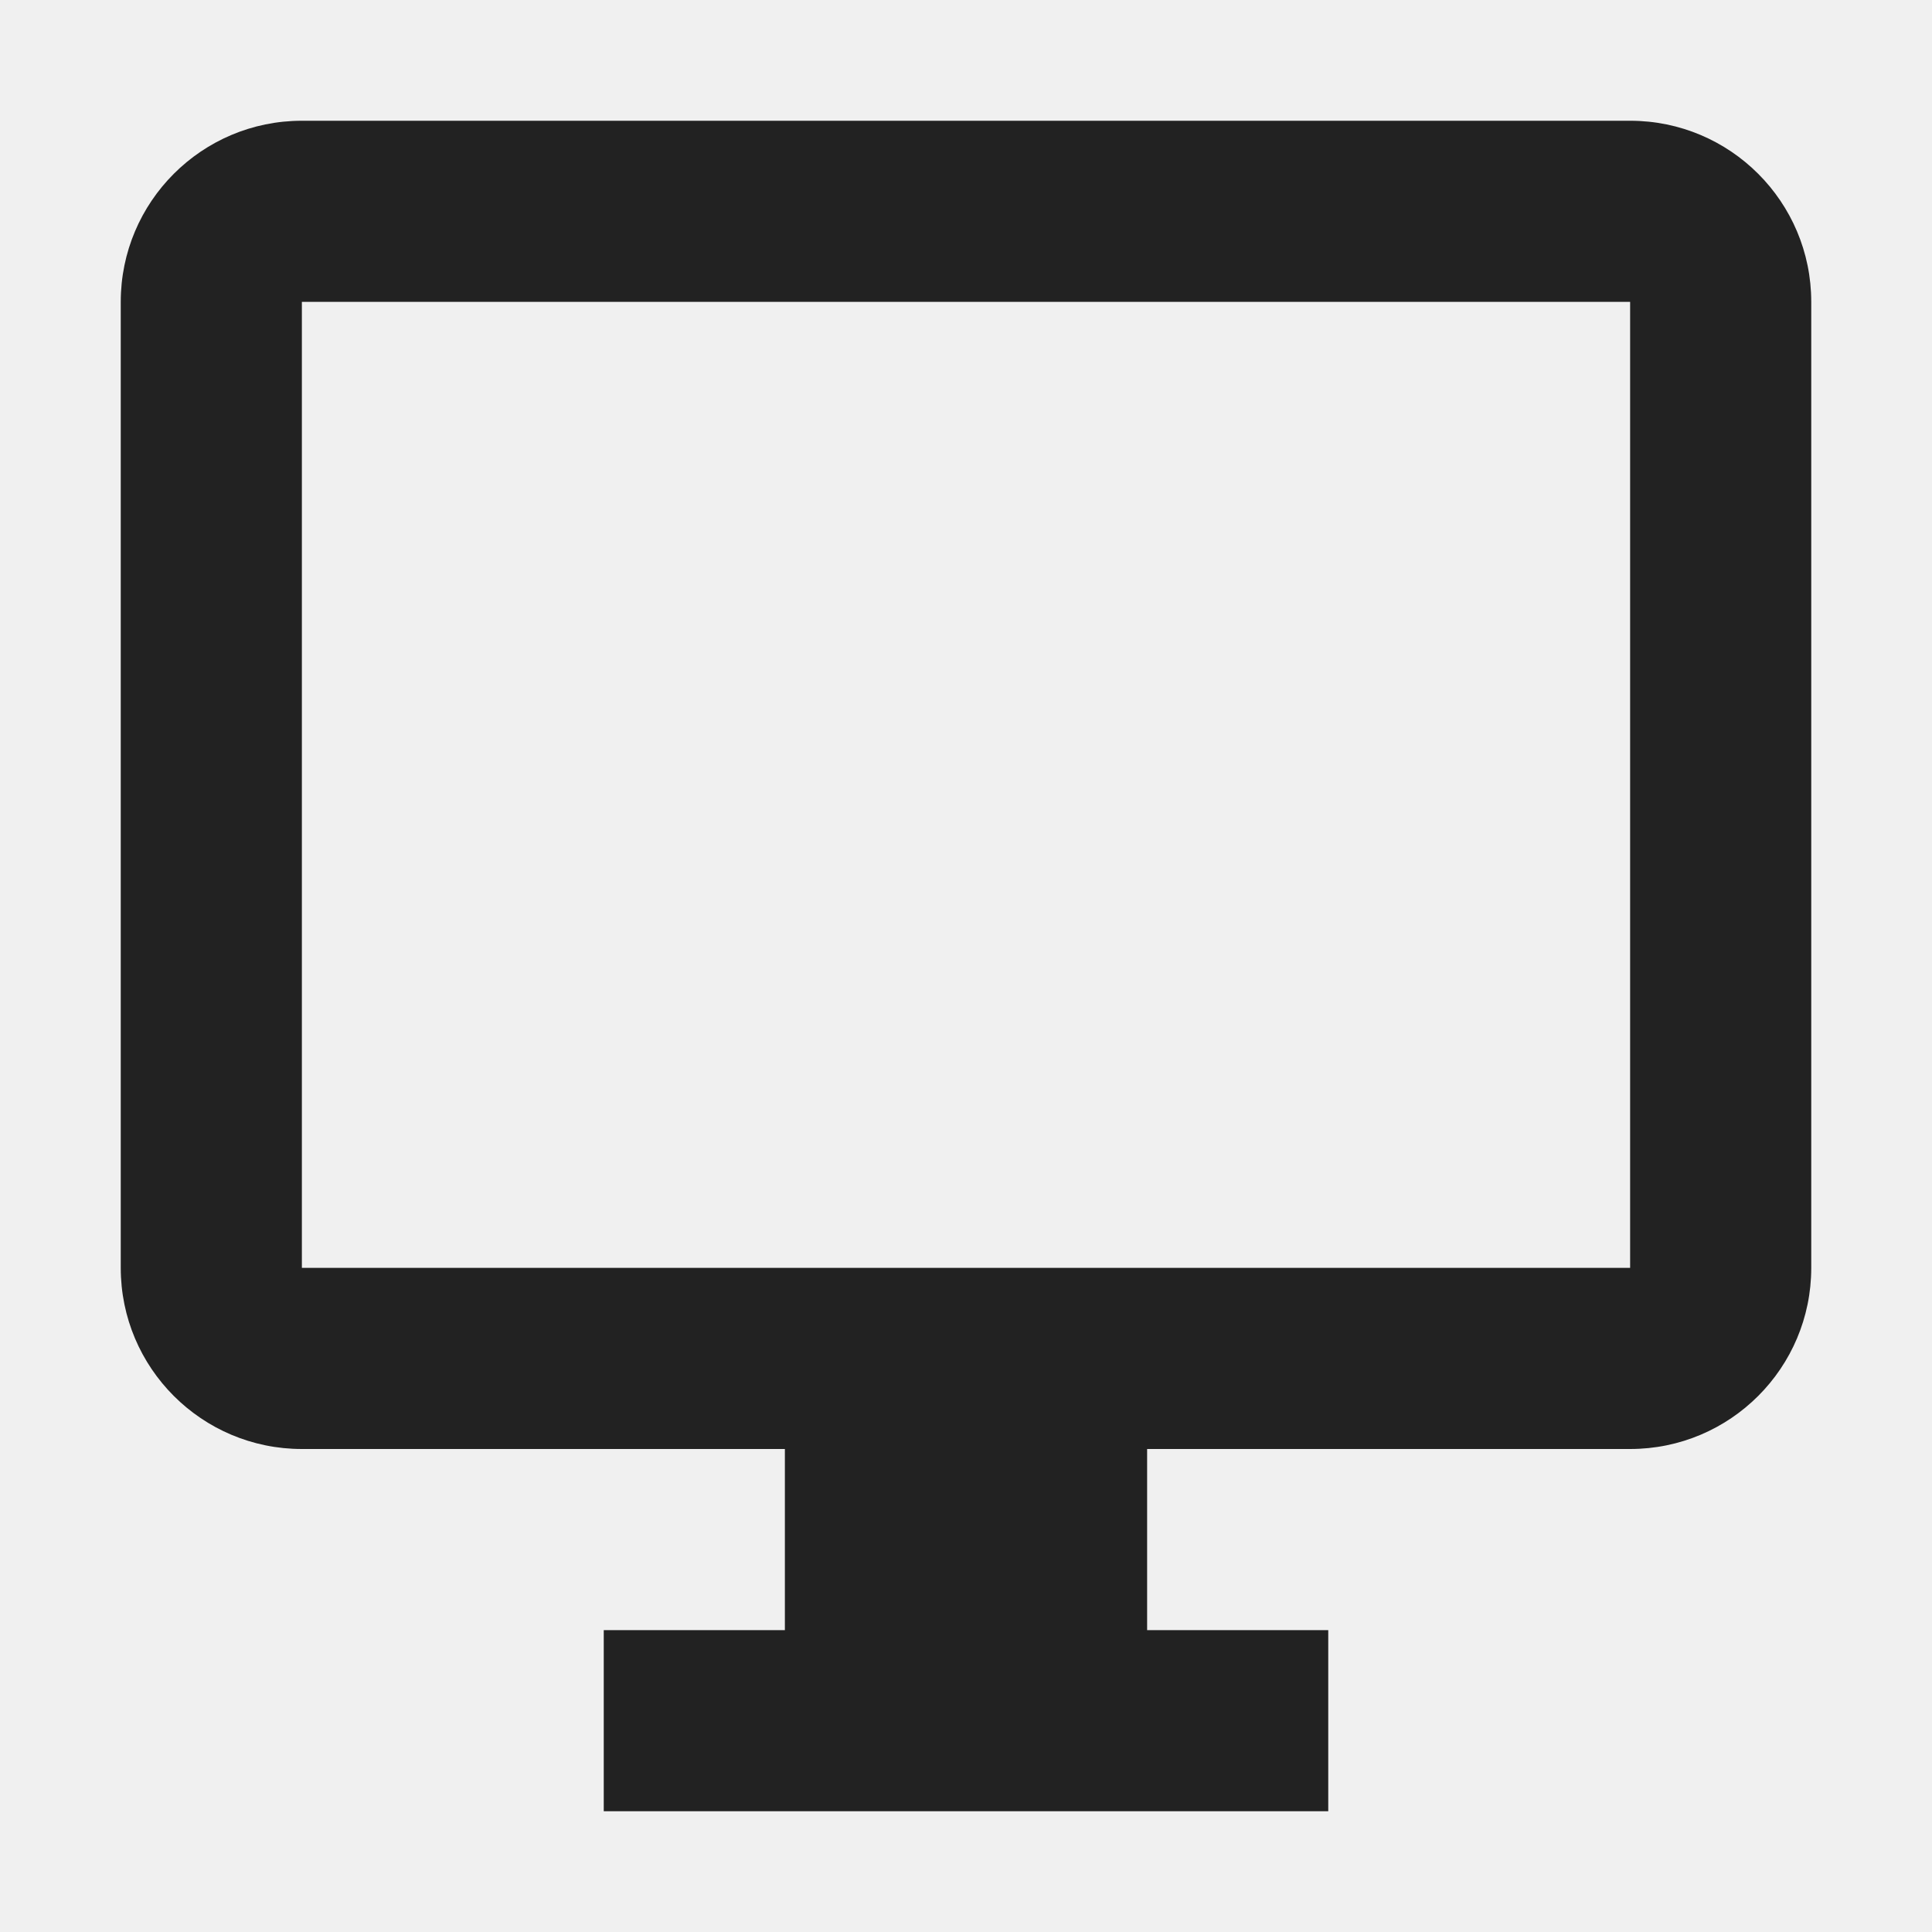
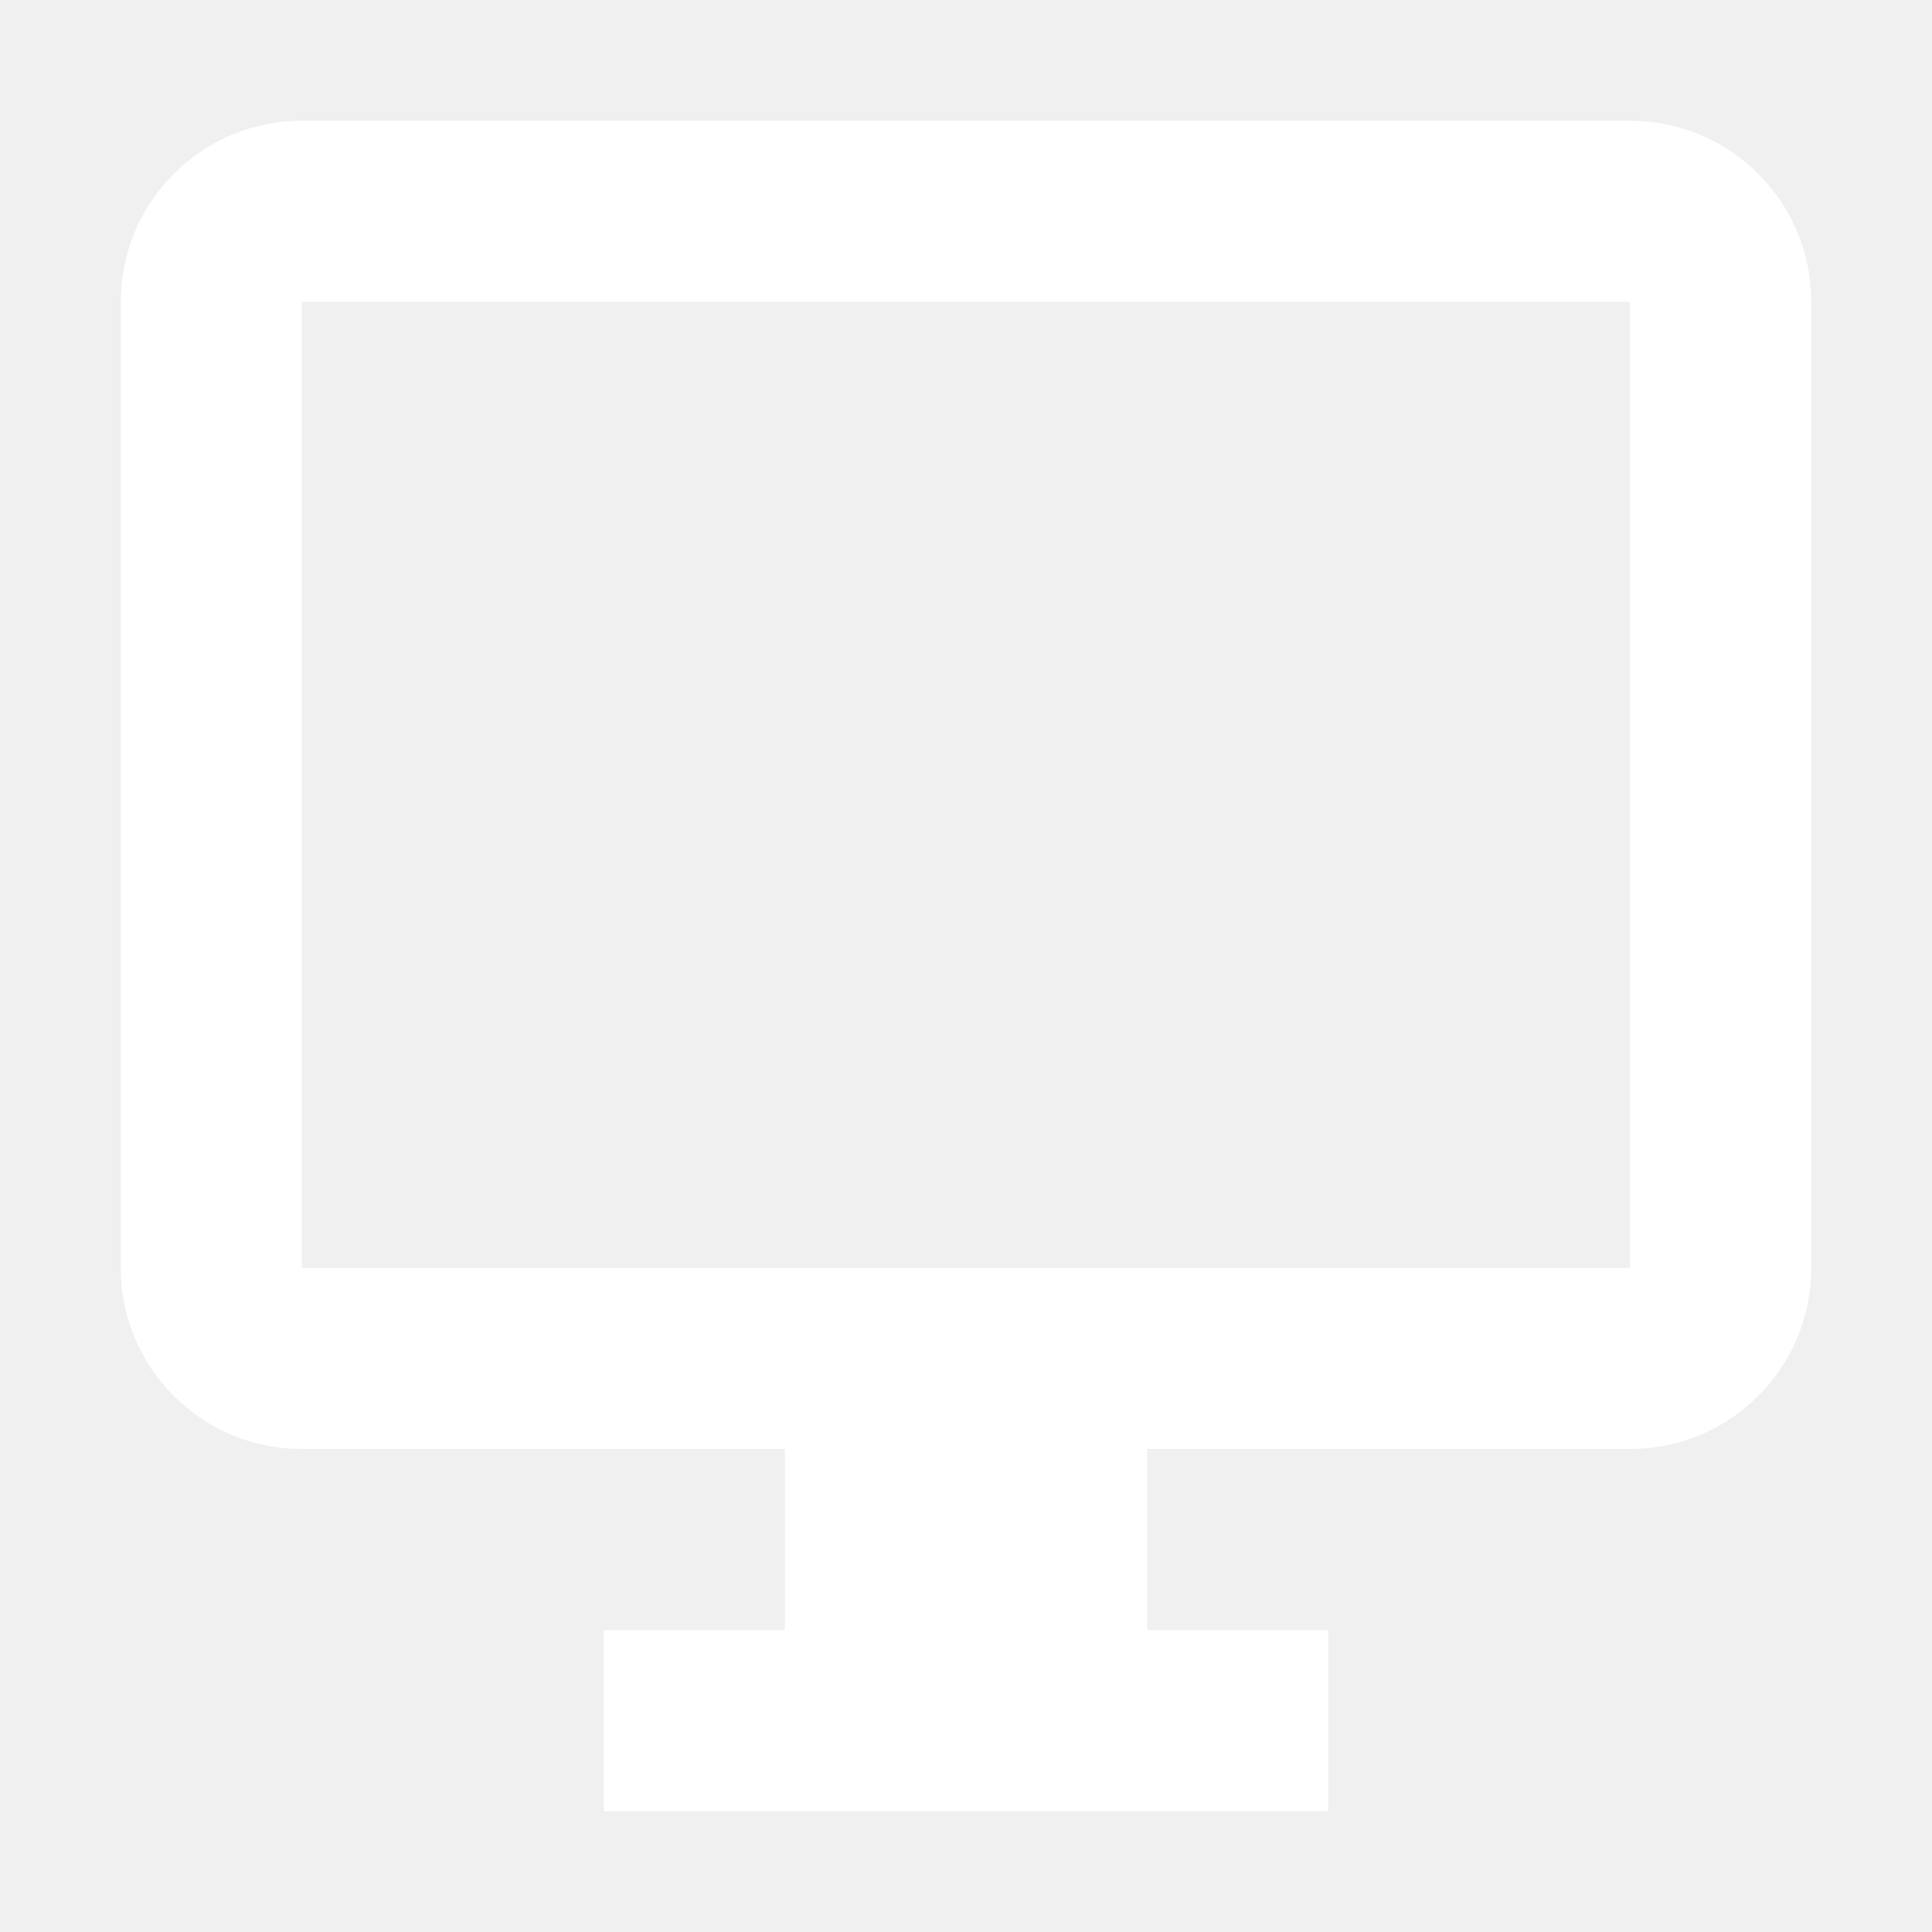
<svg xmlns="http://www.w3.org/2000/svg" width="16" height="16" viewBox="0 0 16 16">
-   <path fill="#222" fill-rule="evenodd" d="M1 2.5A1.5 1.5 0 0 1 2.5 1h11A1.5 1.5 0 0 1 15 2.5v8a1.5 1.5 0 0 1-1.5 1.5h-4v1.5H11V15H5v-1.5h1.5V12h-4A1.5 1.5 0 0 1 1 10.5zm1.5 0v8h11v-8z" />
+   <path fill="#fff" fill-rule="evenodd" d="M1 2.5A1.5 1.5 0 0 1 2.5 1h11A1.5 1.5 0 0 1 15 2.5v8a1.5 1.5 0 0 1-1.5 1.5h-4v1.5H11V15H5v-1.5h1.5V12h-4A1.5 1.5 0 0 1 1 10.5zm1.5 0v8h11v-8z" />
</svg>
